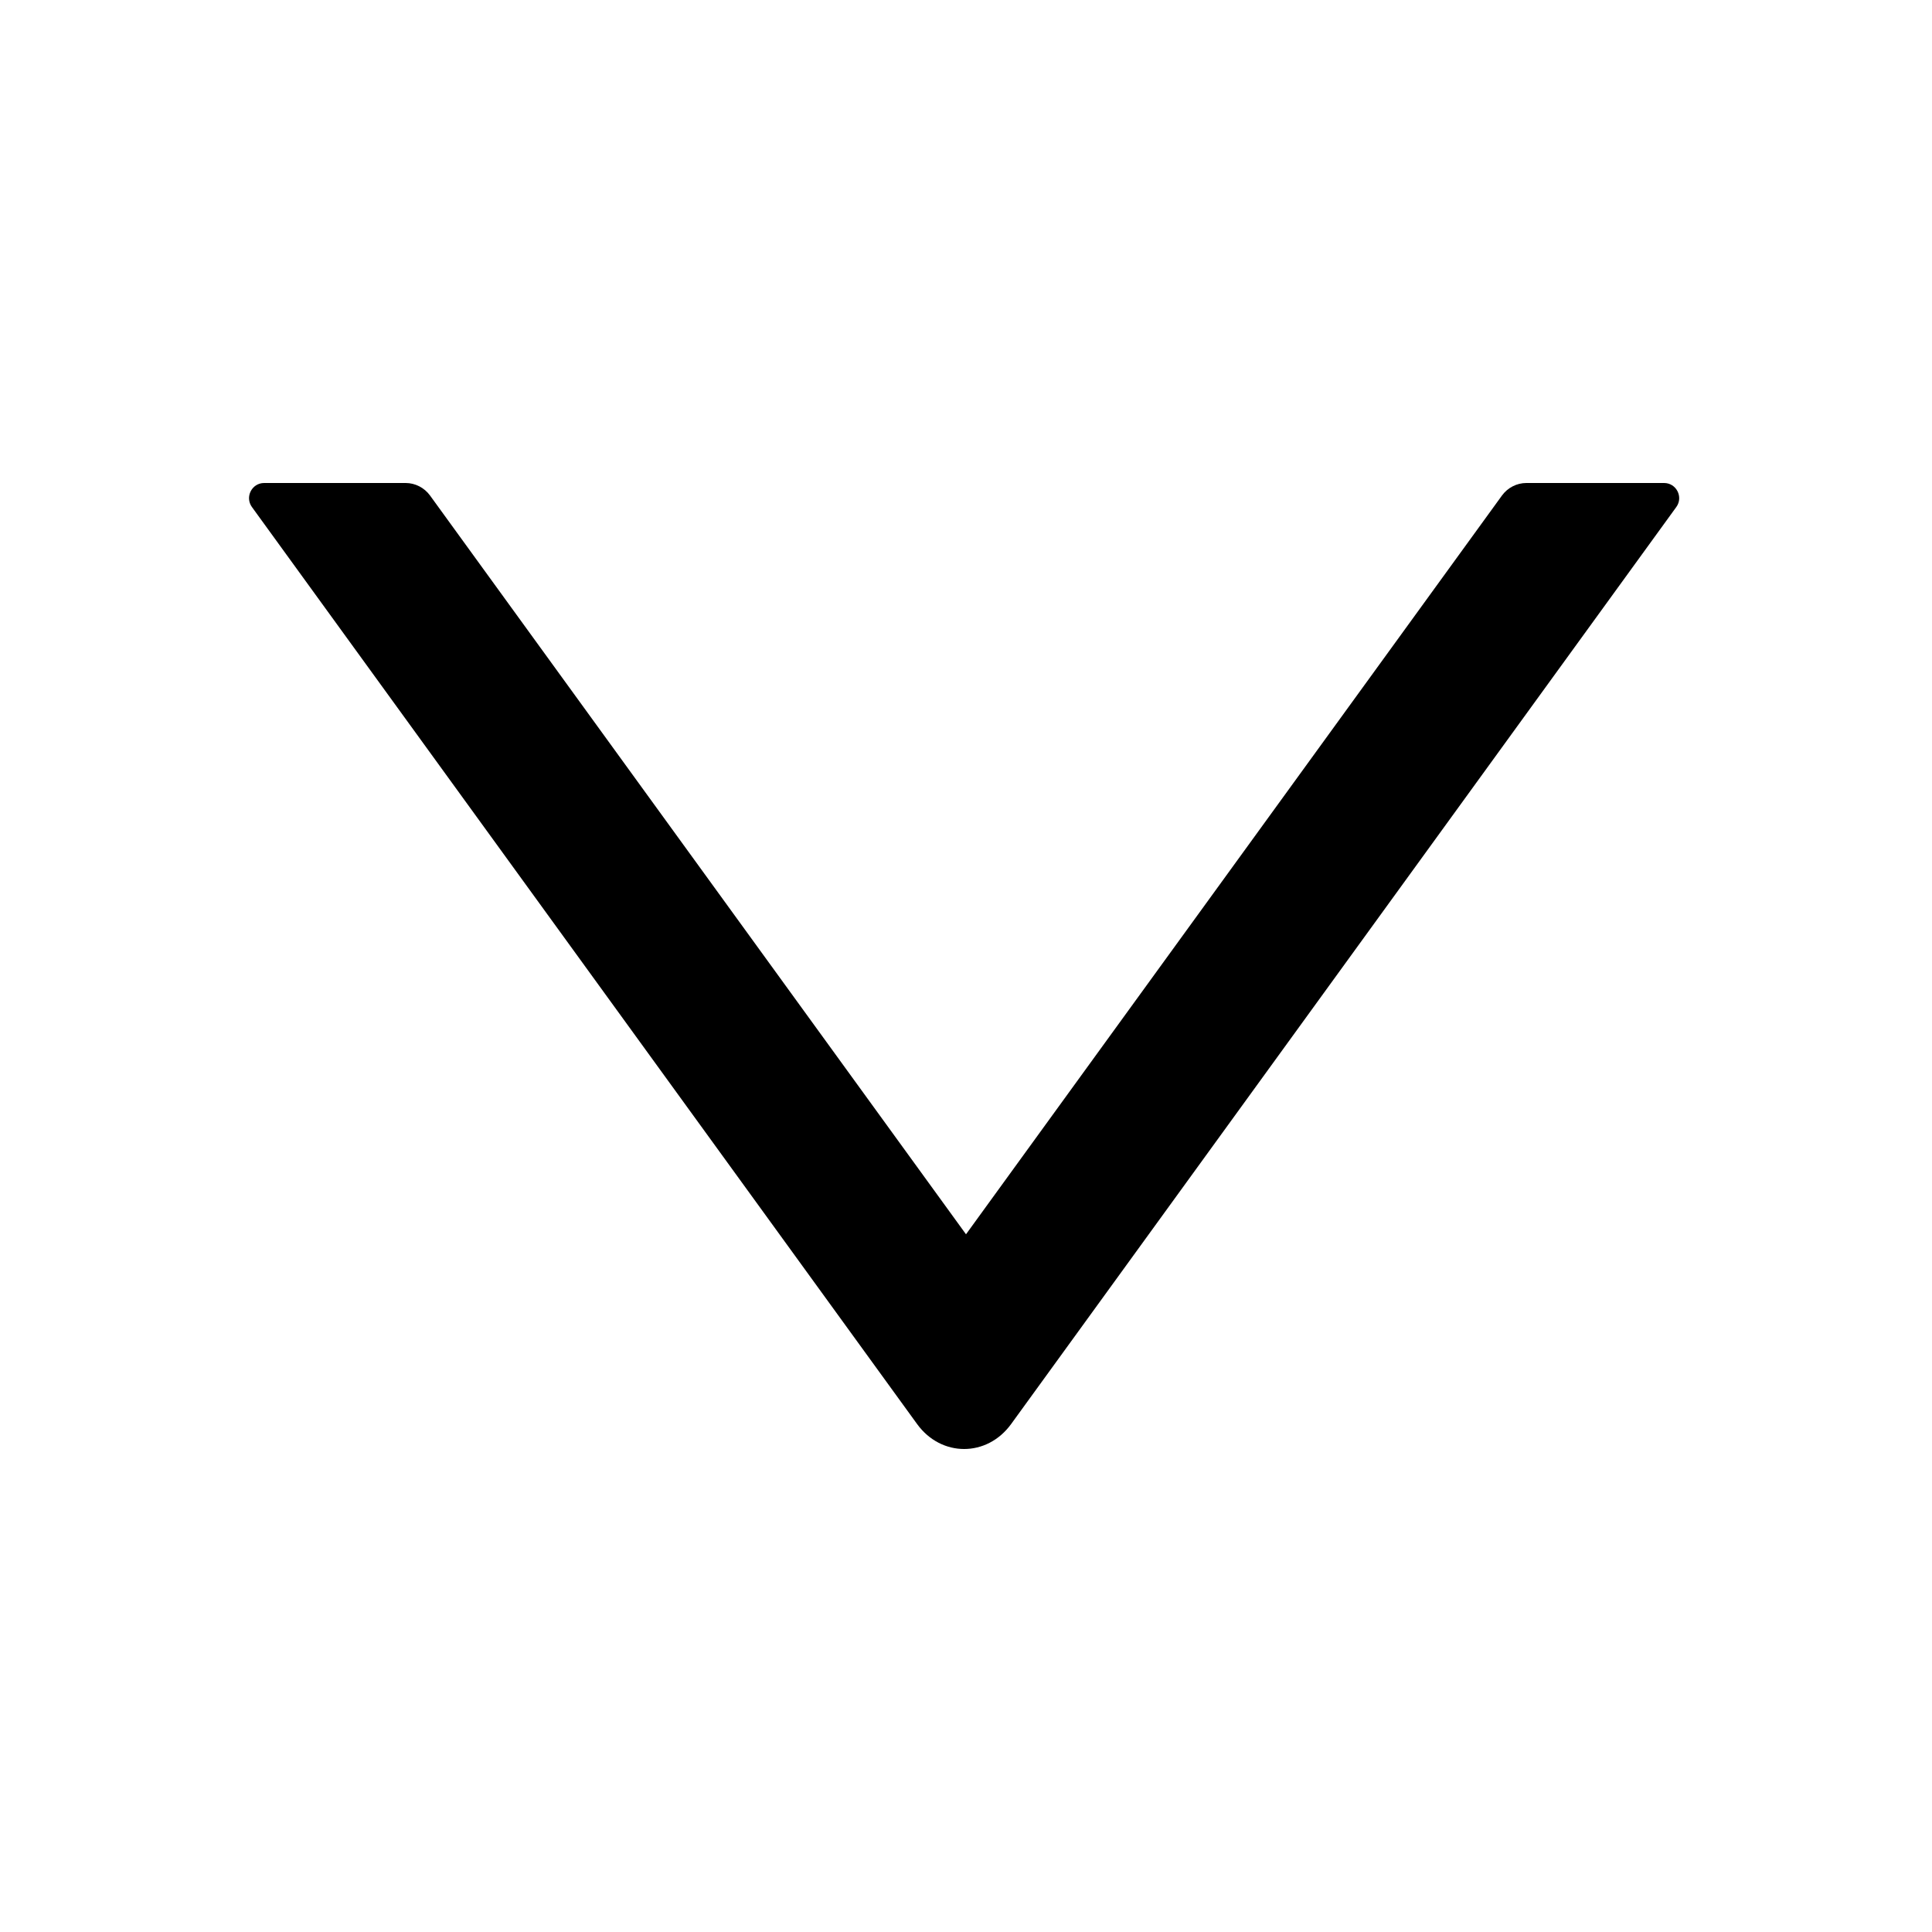
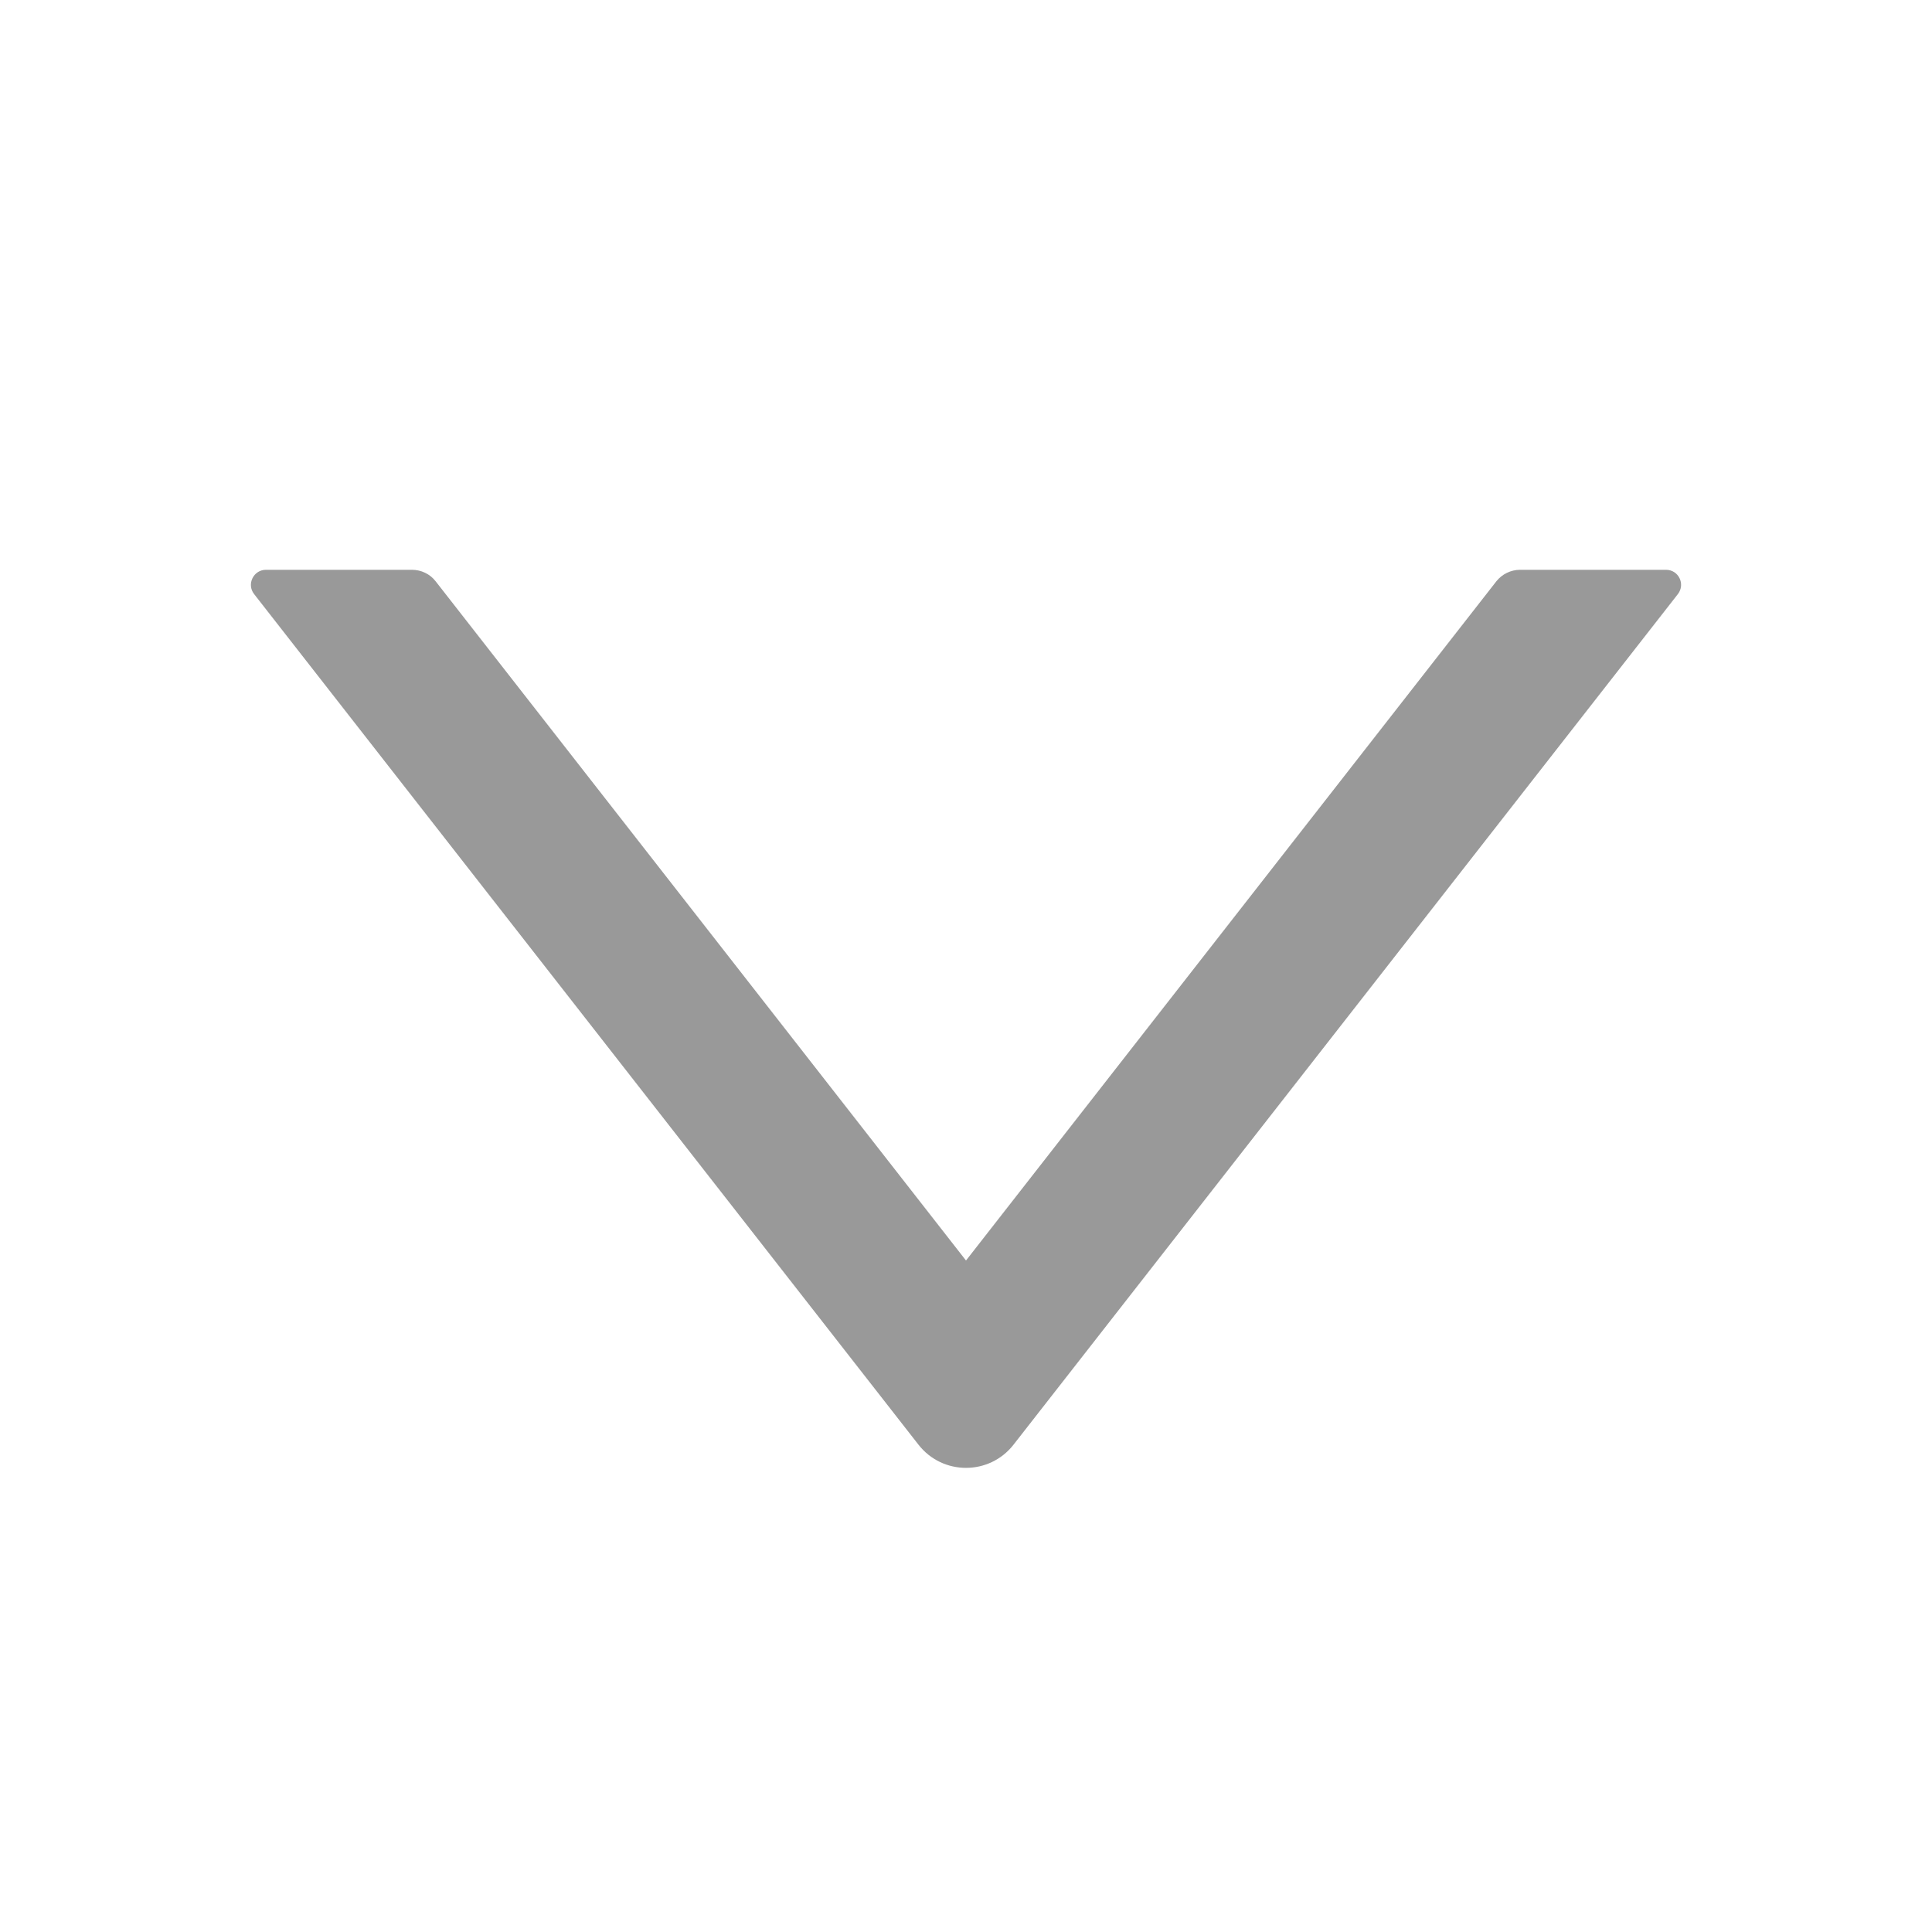
- <svg xmlns="http://www.w3.org/2000/svg" t="1682409600000" class="icon" viewBox="0 0 1024 1024" version="1.1">
-   <path d="M884 256h-75c-5.1 0-9.9 2.5-12.9 6.6L512 654.2 227.9 262.6c-3-4.1-7.8-6.6-12.9-6.6h-75c-6.5 0-10.3 7.4-6.5 12.7l352.6 486.1c12.8 17.6 37 17.6 49.8 0l352.6-486.1c3.8-5.3 0-12.7-6.5-12.7z" fill="currentColor" />
+ <svg xmlns="http://www.w3.org/2000/svg" class="section-more-icon" width="12" height="12" viewBox="0 0 1024 1024">
+   <path fill="#999" d="M537.2 765.7L889.3 314.9c4.1-5.3 0.4-12.9-6.3-12.9h-77.3c-4.9 0-9.6 2.3-12.6 6.1L512 668.1 230.9 308.1c-3-3.9-7.7-6.1-12.6-6.1H141c-6.7 0-10.4 7.7-6.3 12.9l352.1 450.8c12.8 16.4 37.6 16.4 50.4 0z" />
</svg>
